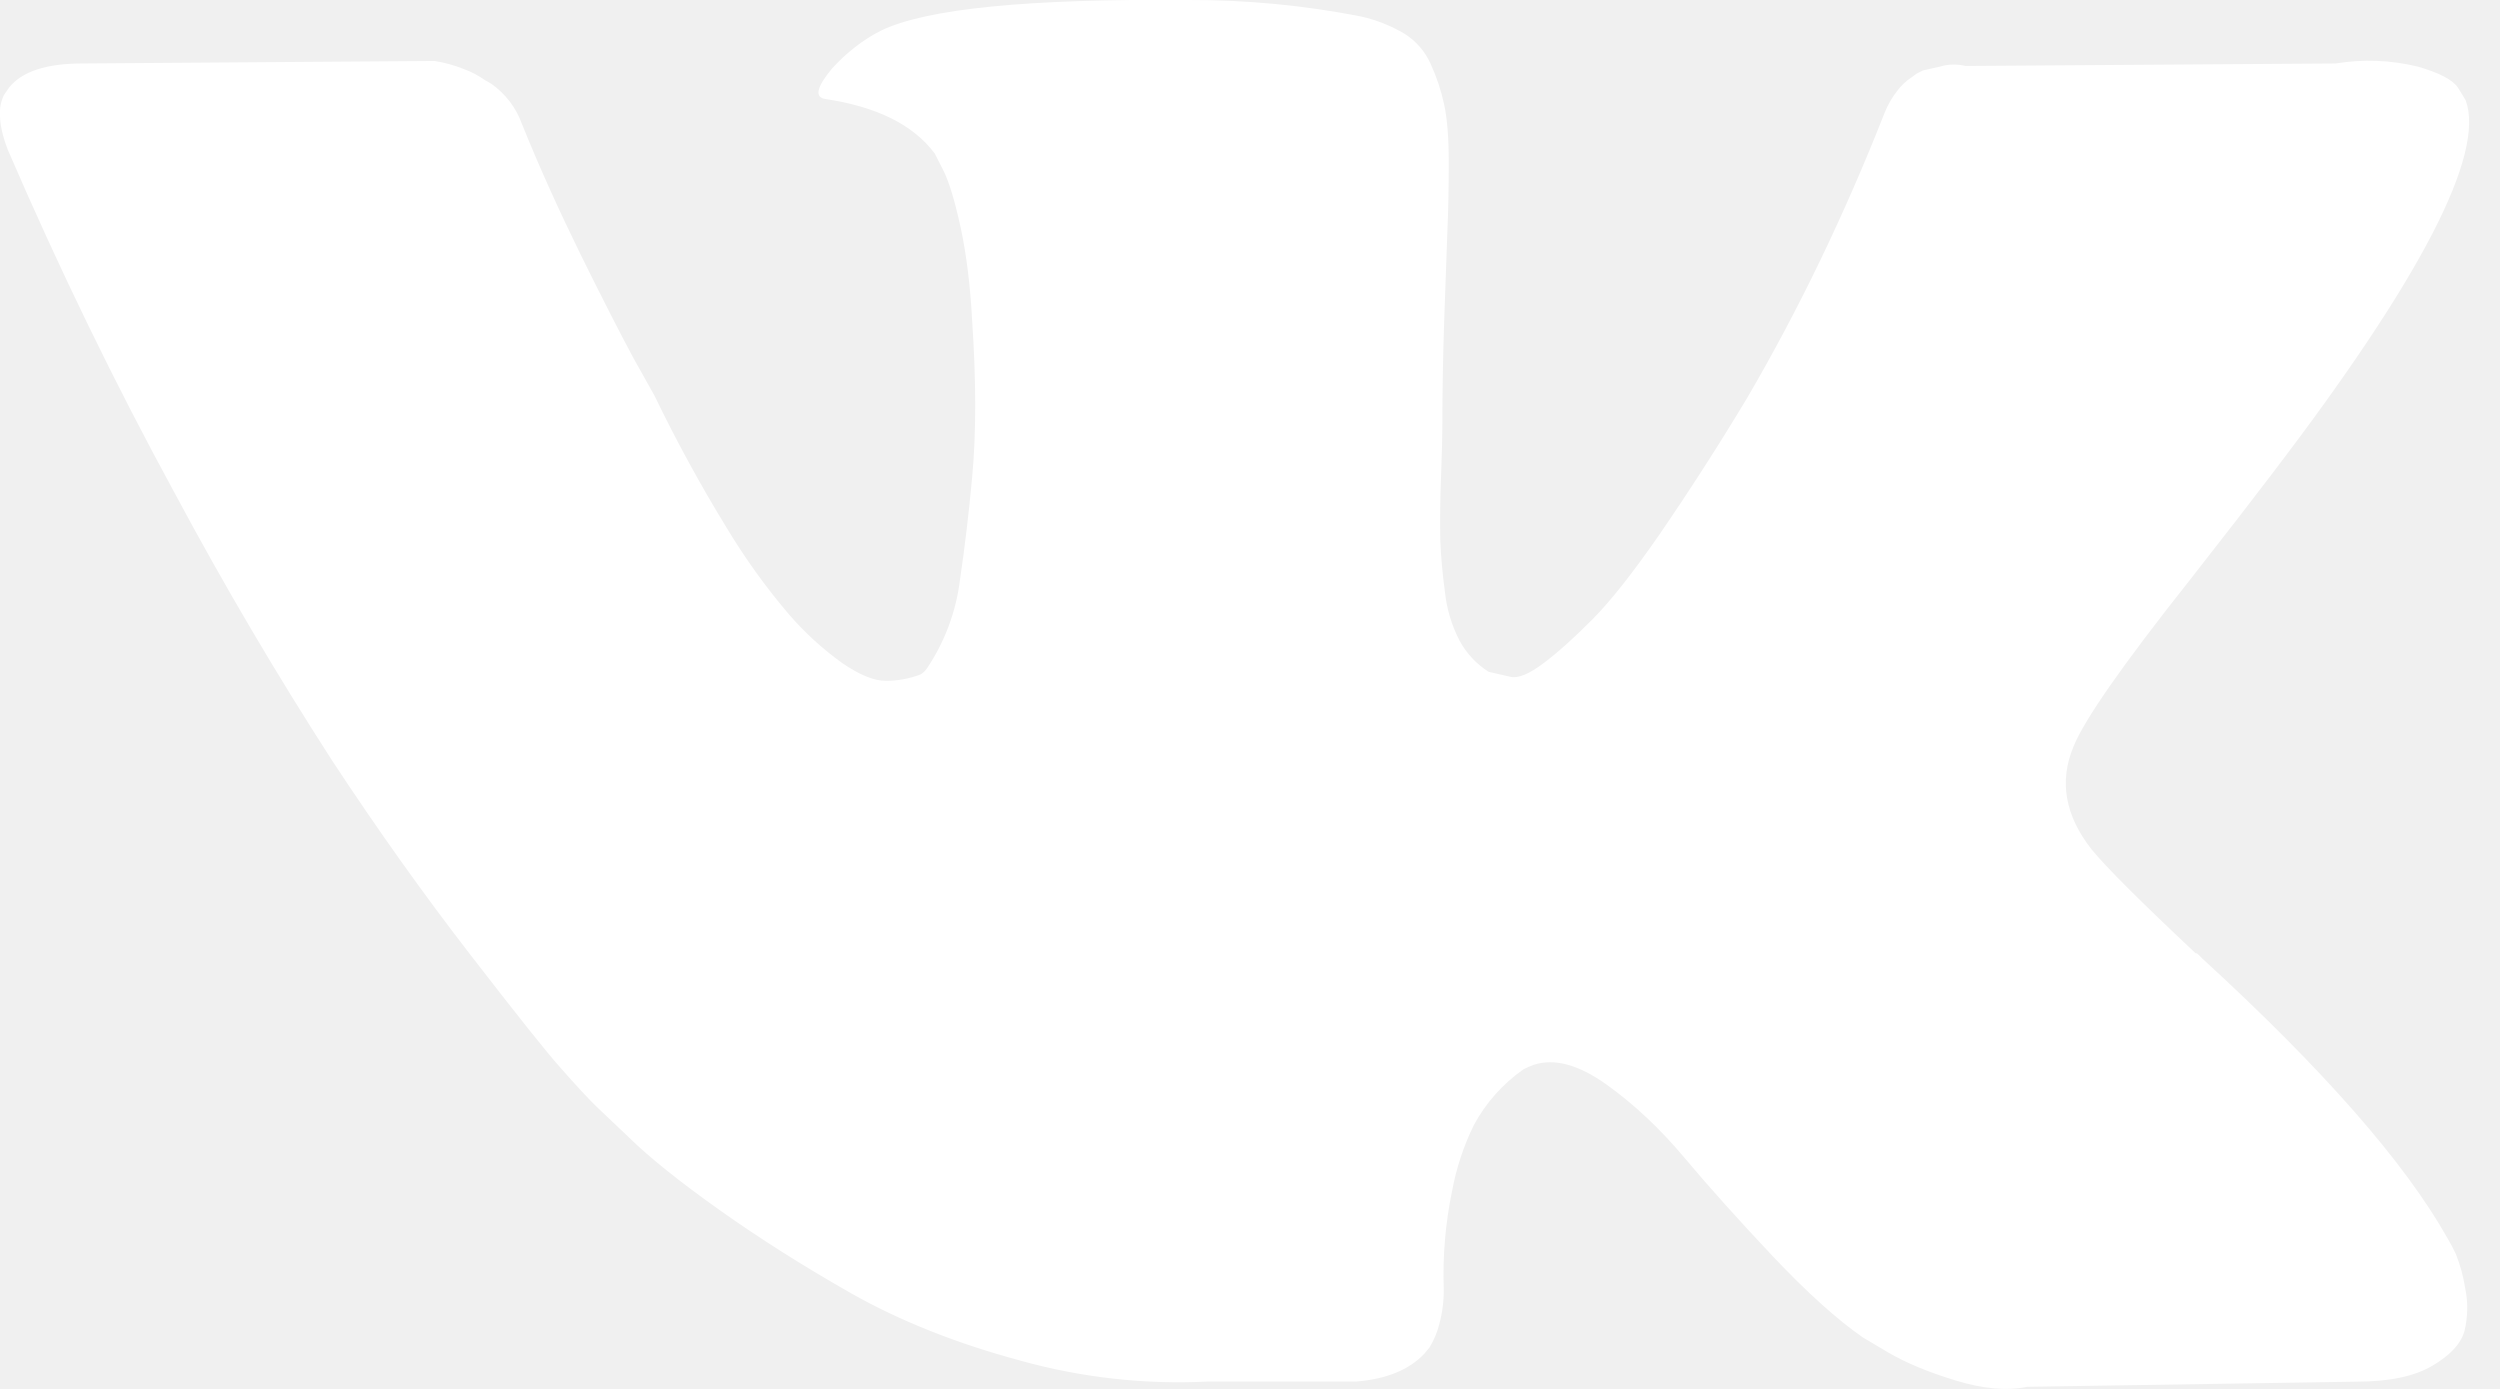
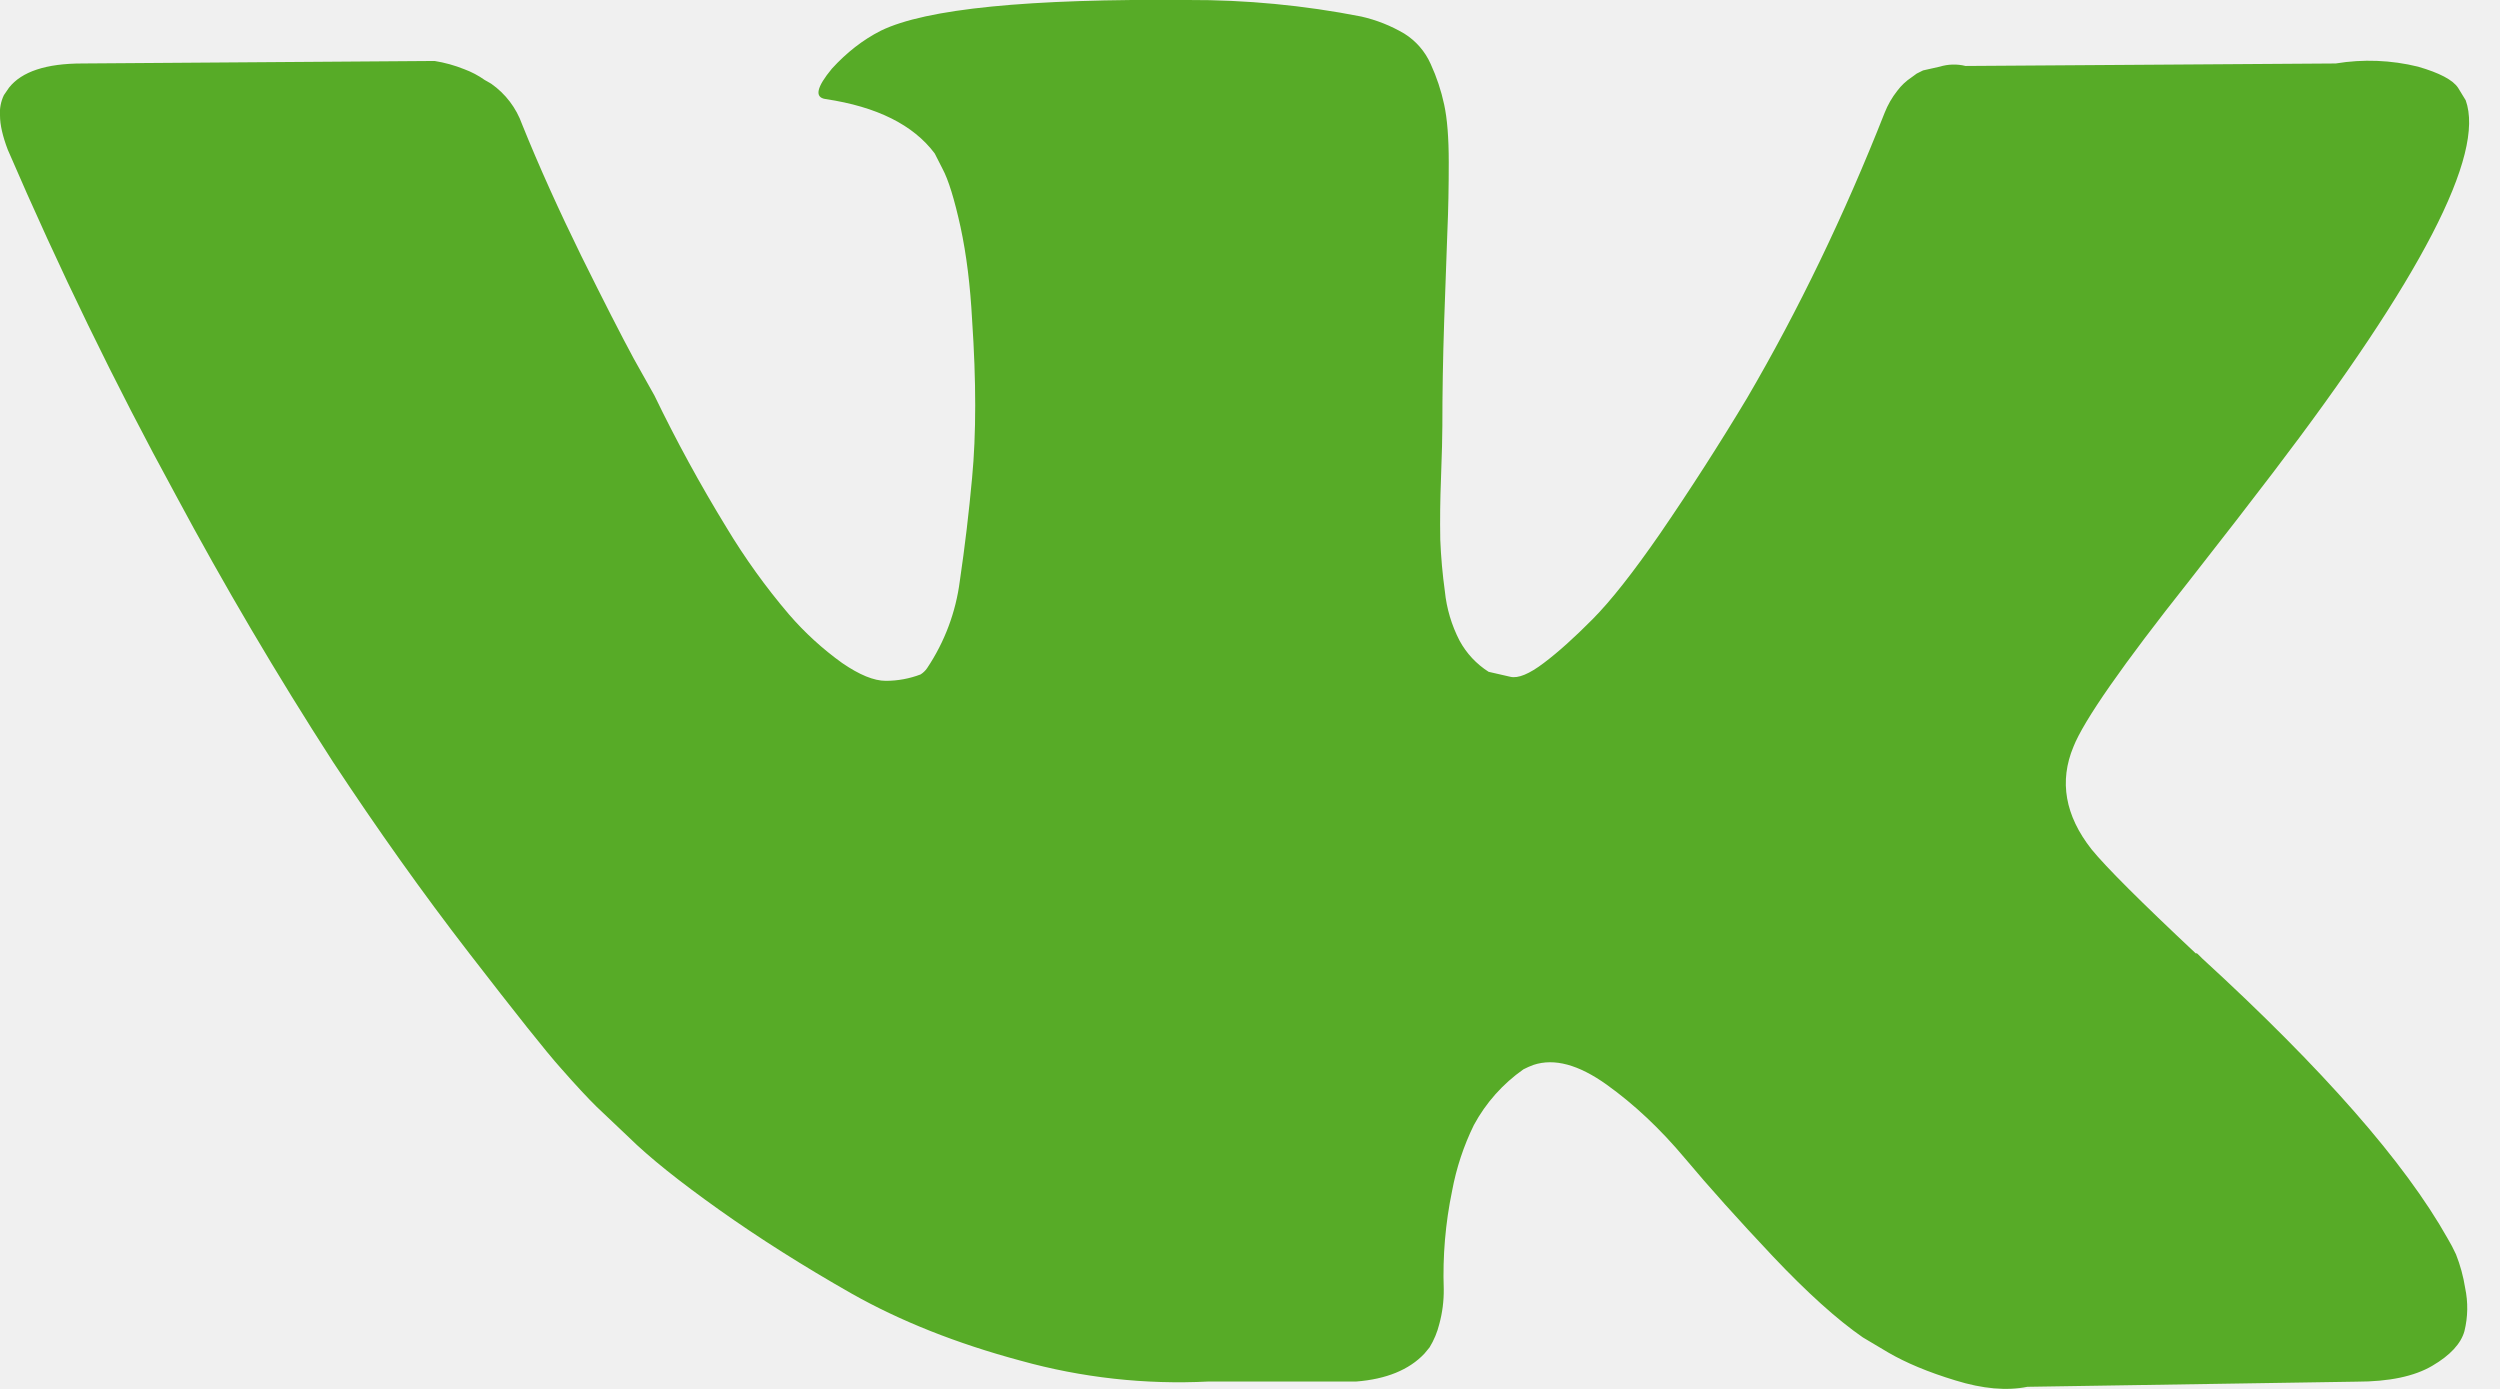
- <svg xmlns="http://www.w3.org/2000/svg" width="18" height="10" fill="none">
-   <path d="M17.683 9.031a1.199 1.199 0 0 0-.06-.114c-.308-.548-.898-1.22-1.768-2.017l-.018-.018-.01-.01-.009-.008h-.009c-.395-.371-.645-.62-.75-.749-.191-.243-.234-.49-.13-.739.075-.189.352-.587.834-1.195.253-.323.453-.581.601-.776 1.068-1.4 1.53-2.293 1.389-2.683l-.055-.09C17.66.575 17.565.525 17.41.48a1.477 1.477 0 0 0-.593-.023l-2.665.018a.35.35 0 0 0-.186.005l-.12.027L13.8.53l-.037.027a.41.41 0 0 0-.102.096.625.625 0 0 0-.092.16c-.29.736-.62 1.42-.99 2.053a19.45 19.45 0 0 1-.63.981c-.192.277-.352.48-.482.611s-.246.236-.351.315c-.105.08-.186.113-.241.1a6.866 6.866 0 0 1-.157-.036.61.61 0 0 1-.209-.224.99.99 0 0 1-.106-.356 3.84 3.84 0 0 1-.033-.37 7.651 7.651 0 0 1 .005-.437c.007-.189.01-.317.01-.383 0-.232.004-.483.013-.753l.023-.644c.007-.158.01-.325.01-.502 0-.176-.011-.314-.033-.415a1.404 1.404 0 0 0-.097-.292.493.493 0 0 0-.19-.219 1.078 1.078 0 0 0-.31-.123A6.347 6.347 0 0 0 8.552 0c-1.146-.01-1.883.062-2.21.221-.13.066-.247.158-.352.273-.111.134-.127.207-.047.219.37.055.633.186.787.392l.056.11c.043.08.086.22.13.42.043.2.07.423.083.666.03.444.03.824 0 1.14a13.4 13.4 0 0 1-.088.74 1.464 1.464 0 0 1-.236.63.158.158 0 0 1-.047.045.702.702 0 0 1-.25.046c-.086 0-.19-.043-.314-.128a2.209 2.209 0 0 1-.384-.351 4.7 4.7 0 0 1-.45-.626 10.86 10.86 0 0 1-.518-.949l-.148-.264c-.092-.17-.219-.419-.38-.744-.16-.326-.302-.64-.425-.945a.603.603 0 0 0-.222-.292L3.49.576a.636.636 0 0 0-.148-.078.993.993 0 0 0-.213-.059L.593.457c-.26 0-.436.058-.528.174L.028.685A.292.292 0 0 0 0 .832c0 .066.019.149.056.246.37.858.772 1.685 1.207 2.482a27.58 27.58 0 0 0 1.134 1.925c.321.487.648.947.981 1.378.334.432.554.71.662.83.108.123.193.214.255.275l.231.219c.148.146.366.32.653.524.287.204.605.405.953.603.349.197.755.359 1.217.483a4.24 4.24 0 0 0 1.352.15h1.064c.216-.017.38-.084.49-.2l.038-.046a.6.6 0 0 0 .07-.168.917.917 0 0 0 .032-.251 2.97 2.97 0 0 1 .06-.707 1.84 1.84 0 0 1 .157-.475 1.166 1.166 0 0 1 .357-.401.608.608 0 0 1 .073-.032c.149-.049.323-.002.524.141.2.143.388.32.564.53.176.21.387.445.634.707.247.261.463.456.648.584l.185.11c.124.072.284.14.482.2.197.061.37.076.518.046l2.37-.037c.234 0 .416-.038.545-.114.13-.076.207-.16.232-.25a.697.697 0 0 0 .005-.311 1.137 1.137 0 0 0-.066-.242z" fill="#fff" />
+ <svg xmlns="http://www.w3.org/2000/svg" width="18" height="10" fill="#57AB27">
+   <path d="M17.683 9.031a1.199 1.199 0 0 0-.06-.114c-.308-.548-.898-1.22-1.768-2.017l-.018-.018-.01-.01-.009-.008h-.009c-.395-.371-.645-.62-.75-.749-.191-.243-.234-.49-.13-.739.075-.189.352-.587.834-1.195.253-.323.453-.581.601-.776 1.068-1.4 1.53-2.293 1.389-2.683l-.055-.09C17.66.575 17.565.525 17.41.48a1.477 1.477 0 0 0-.593-.023l-2.665.018a.35.35 0 0 0-.186.005l-.12.027L13.8.53l-.037.027a.41.41 0 0 0-.102.096.625.625 0 0 0-.092.16c-.29.736-.62 1.42-.99 2.053a19.45 19.45 0 0 1-.63.981c-.192.277-.352.48-.482.611s-.246.236-.351.315c-.105.08-.186.113-.241.1a6.866 6.866 0 0 1-.157-.036.61.61 0 0 1-.209-.224.99.99 0 0 1-.106-.356 3.84 3.84 0 0 1-.033-.37 7.651 7.651 0 0 1 .005-.437c.007-.189.01-.317.01-.383 0-.232.004-.483.013-.753l.023-.644c.007-.158.01-.325.01-.502 0-.176-.011-.314-.033-.415a1.404 1.404 0 0 0-.097-.292.493.493 0 0 0-.19-.219 1.078 1.078 0 0 0-.31-.123A6.347 6.347 0 0 0 8.552 0c-1.146-.01-1.883.062-2.21.221-.13.066-.247.158-.352.273-.111.134-.127.207-.047.219.37.055.633.186.787.392l.056.11c.043.08.086.22.13.42.043.2.07.423.083.666.03.444.03.824 0 1.14a13.4 13.4 0 0 1-.088.74 1.464 1.464 0 0 1-.236.63.158.158 0 0 1-.047.045.702.702 0 0 1-.25.046c-.086 0-.19-.043-.314-.128a2.209 2.209 0 0 1-.384-.351 4.7 4.7 0 0 1-.45-.626 10.86 10.86 0 0 1-.518-.949l-.148-.264c-.092-.17-.219-.419-.38-.744-.16-.326-.302-.64-.425-.945a.603.603 0 0 0-.222-.292L3.49.576a.636.636 0 0 0-.148-.078.993.993 0 0 0-.213-.059L.593.457c-.26 0-.436.058-.528.174L.028.685A.292.292 0 0 0 0 .832c0 .066.019.149.056.246.37.858.772 1.685 1.207 2.482a27.58 27.58 0 0 0 1.134 1.925c.321.487.648.947.981 1.378.334.432.554.71.662.83.108.123.193.214.255.275l.231.219c.148.146.366.32.653.524.287.204.605.405.953.603.349.197.755.359 1.217.483a4.24 4.24 0 0 0 1.352.15h1.064c.216-.017.38-.084.49-.2l.038-.046a.6.6 0 0 0 .07-.168.917.917 0 0 0 .032-.251 2.97 2.97 0 0 1 .06-.707 1.84 1.84 0 0 1 .157-.475 1.166 1.166 0 0 1 .357-.401.608.608 0 0 1 .073-.032c.149-.049.323-.002.524.141.2.143.388.32.564.53.176.21.387.445.634.707.247.261.463.456.648.584l.185.11c.124.072.284.14.482.2.197.061.37.076.518.046l2.37-.037c.234 0 .416-.038.545-.114.13-.076.207-.16.232-.25a.697.697 0 0 0 .005-.311 1.137 1.137 0 0 0-.066-.242z" />
</svg>
